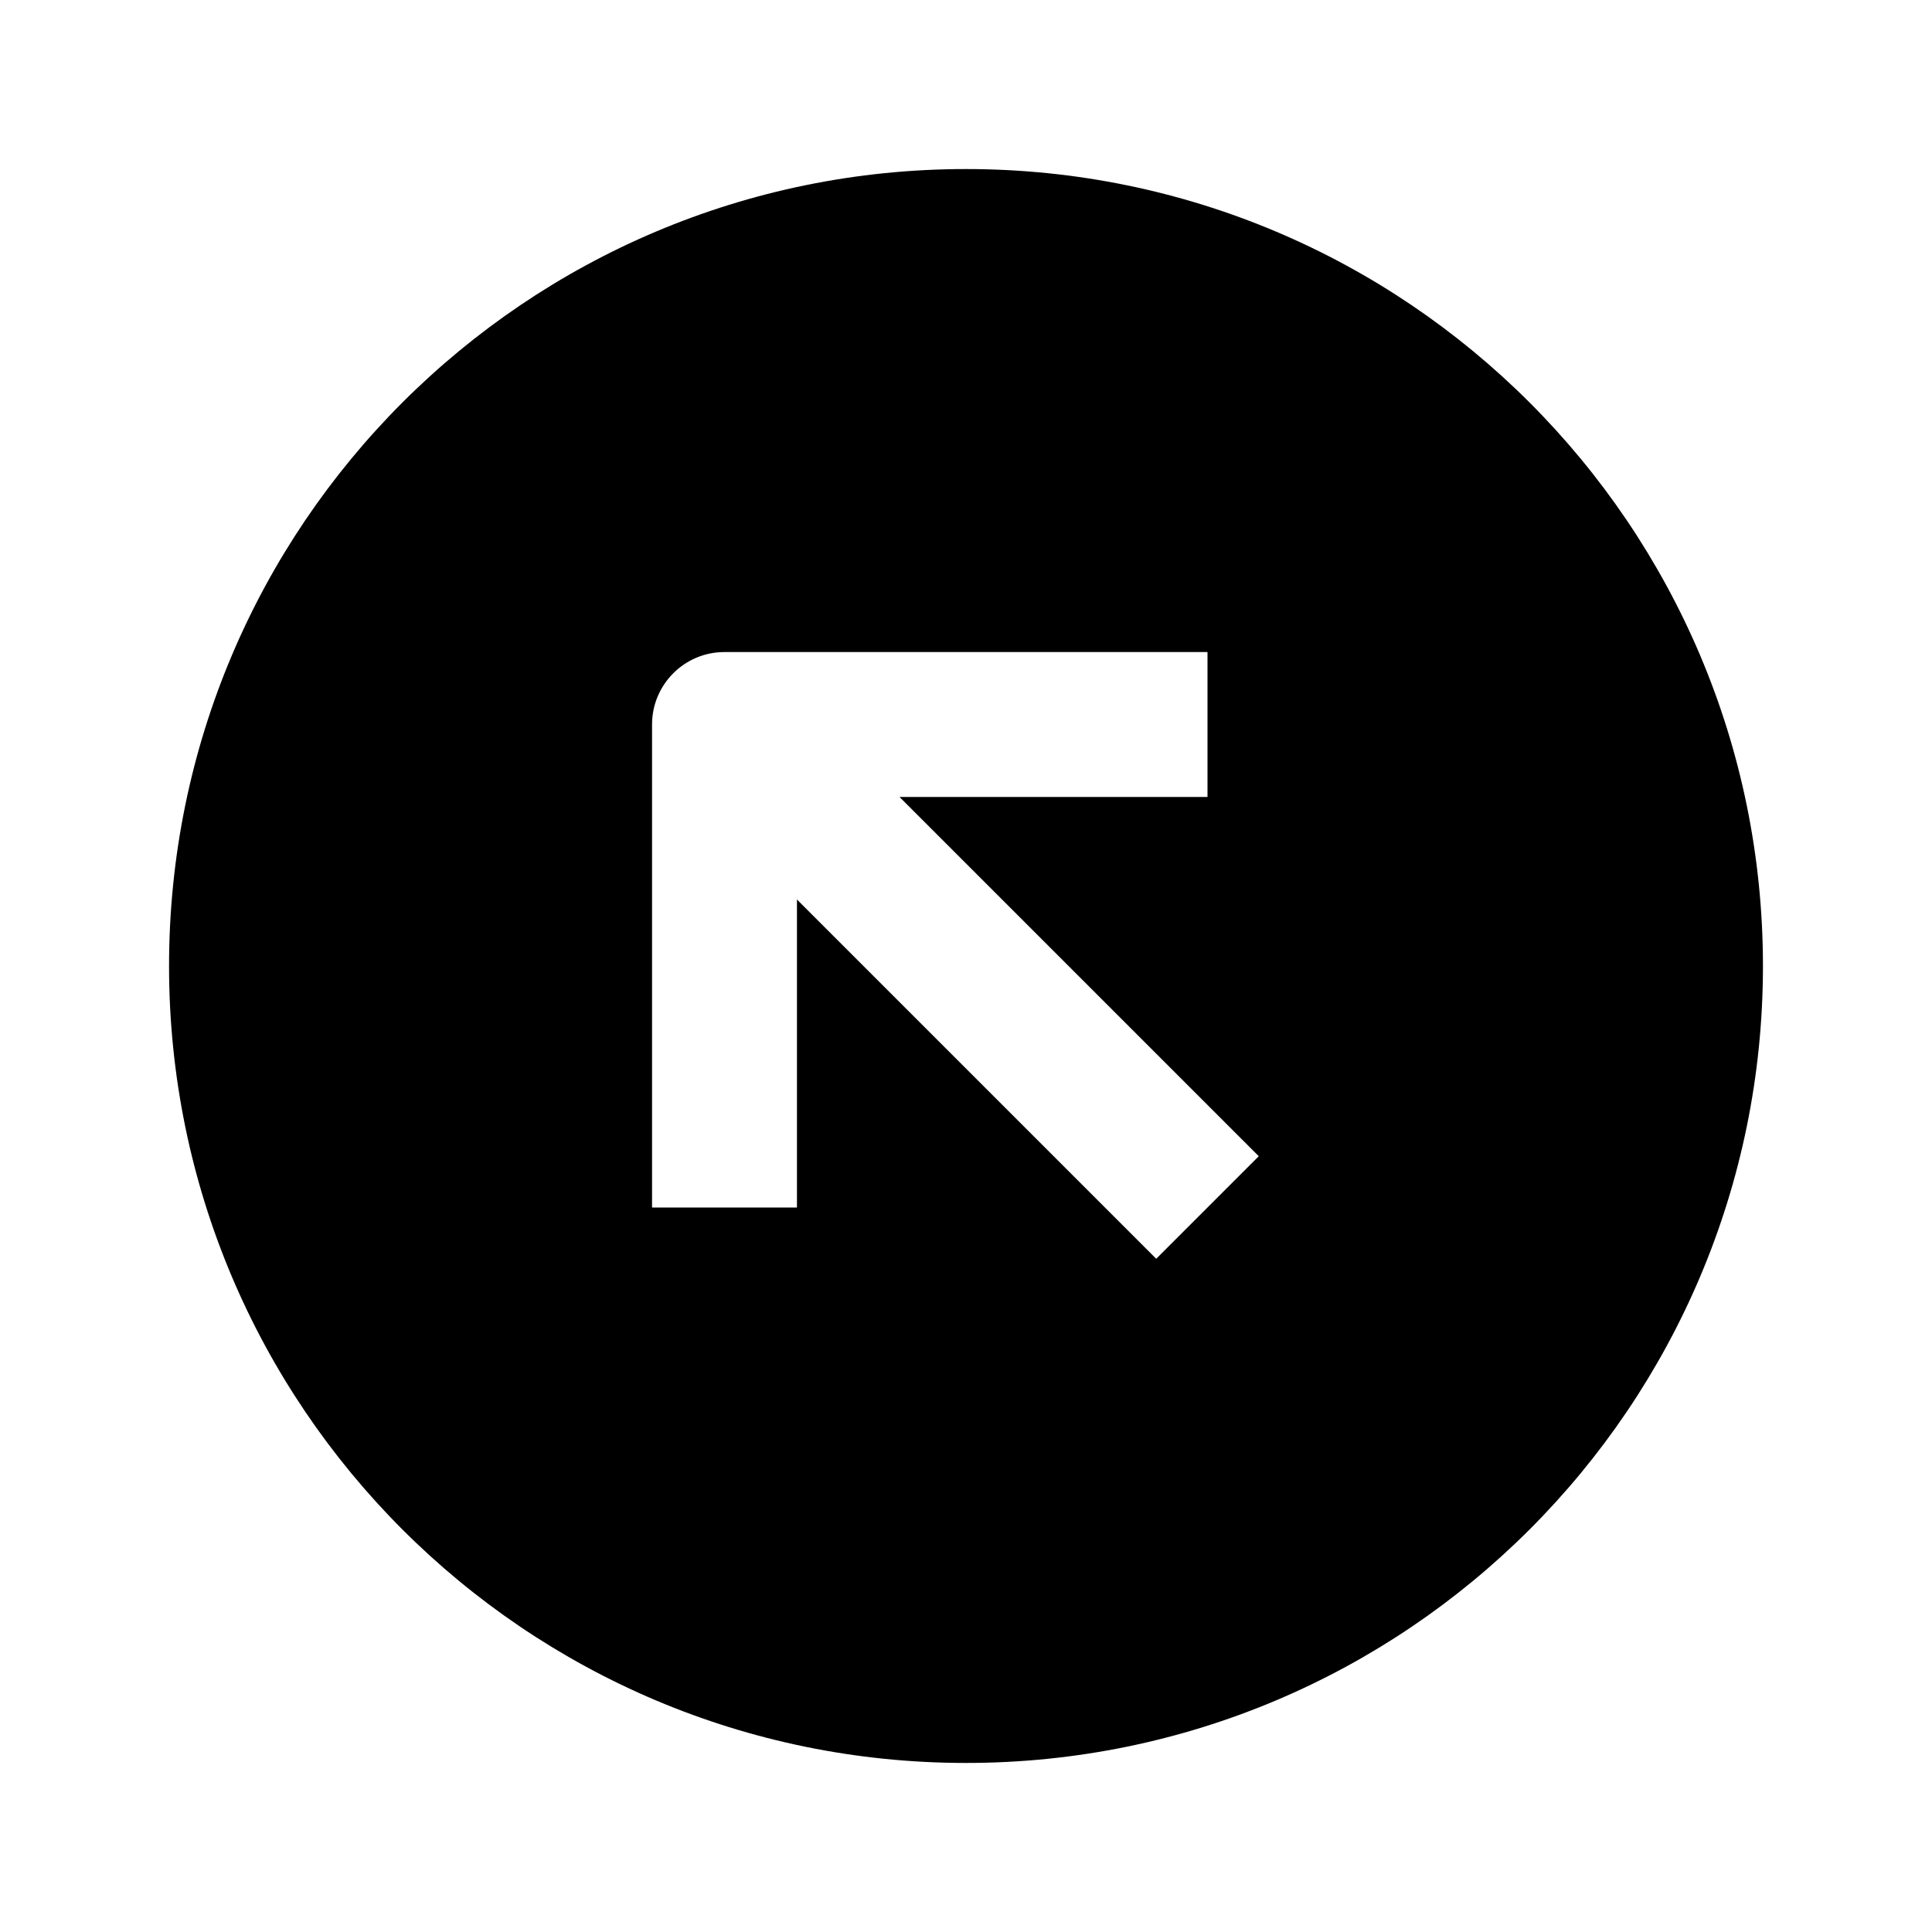
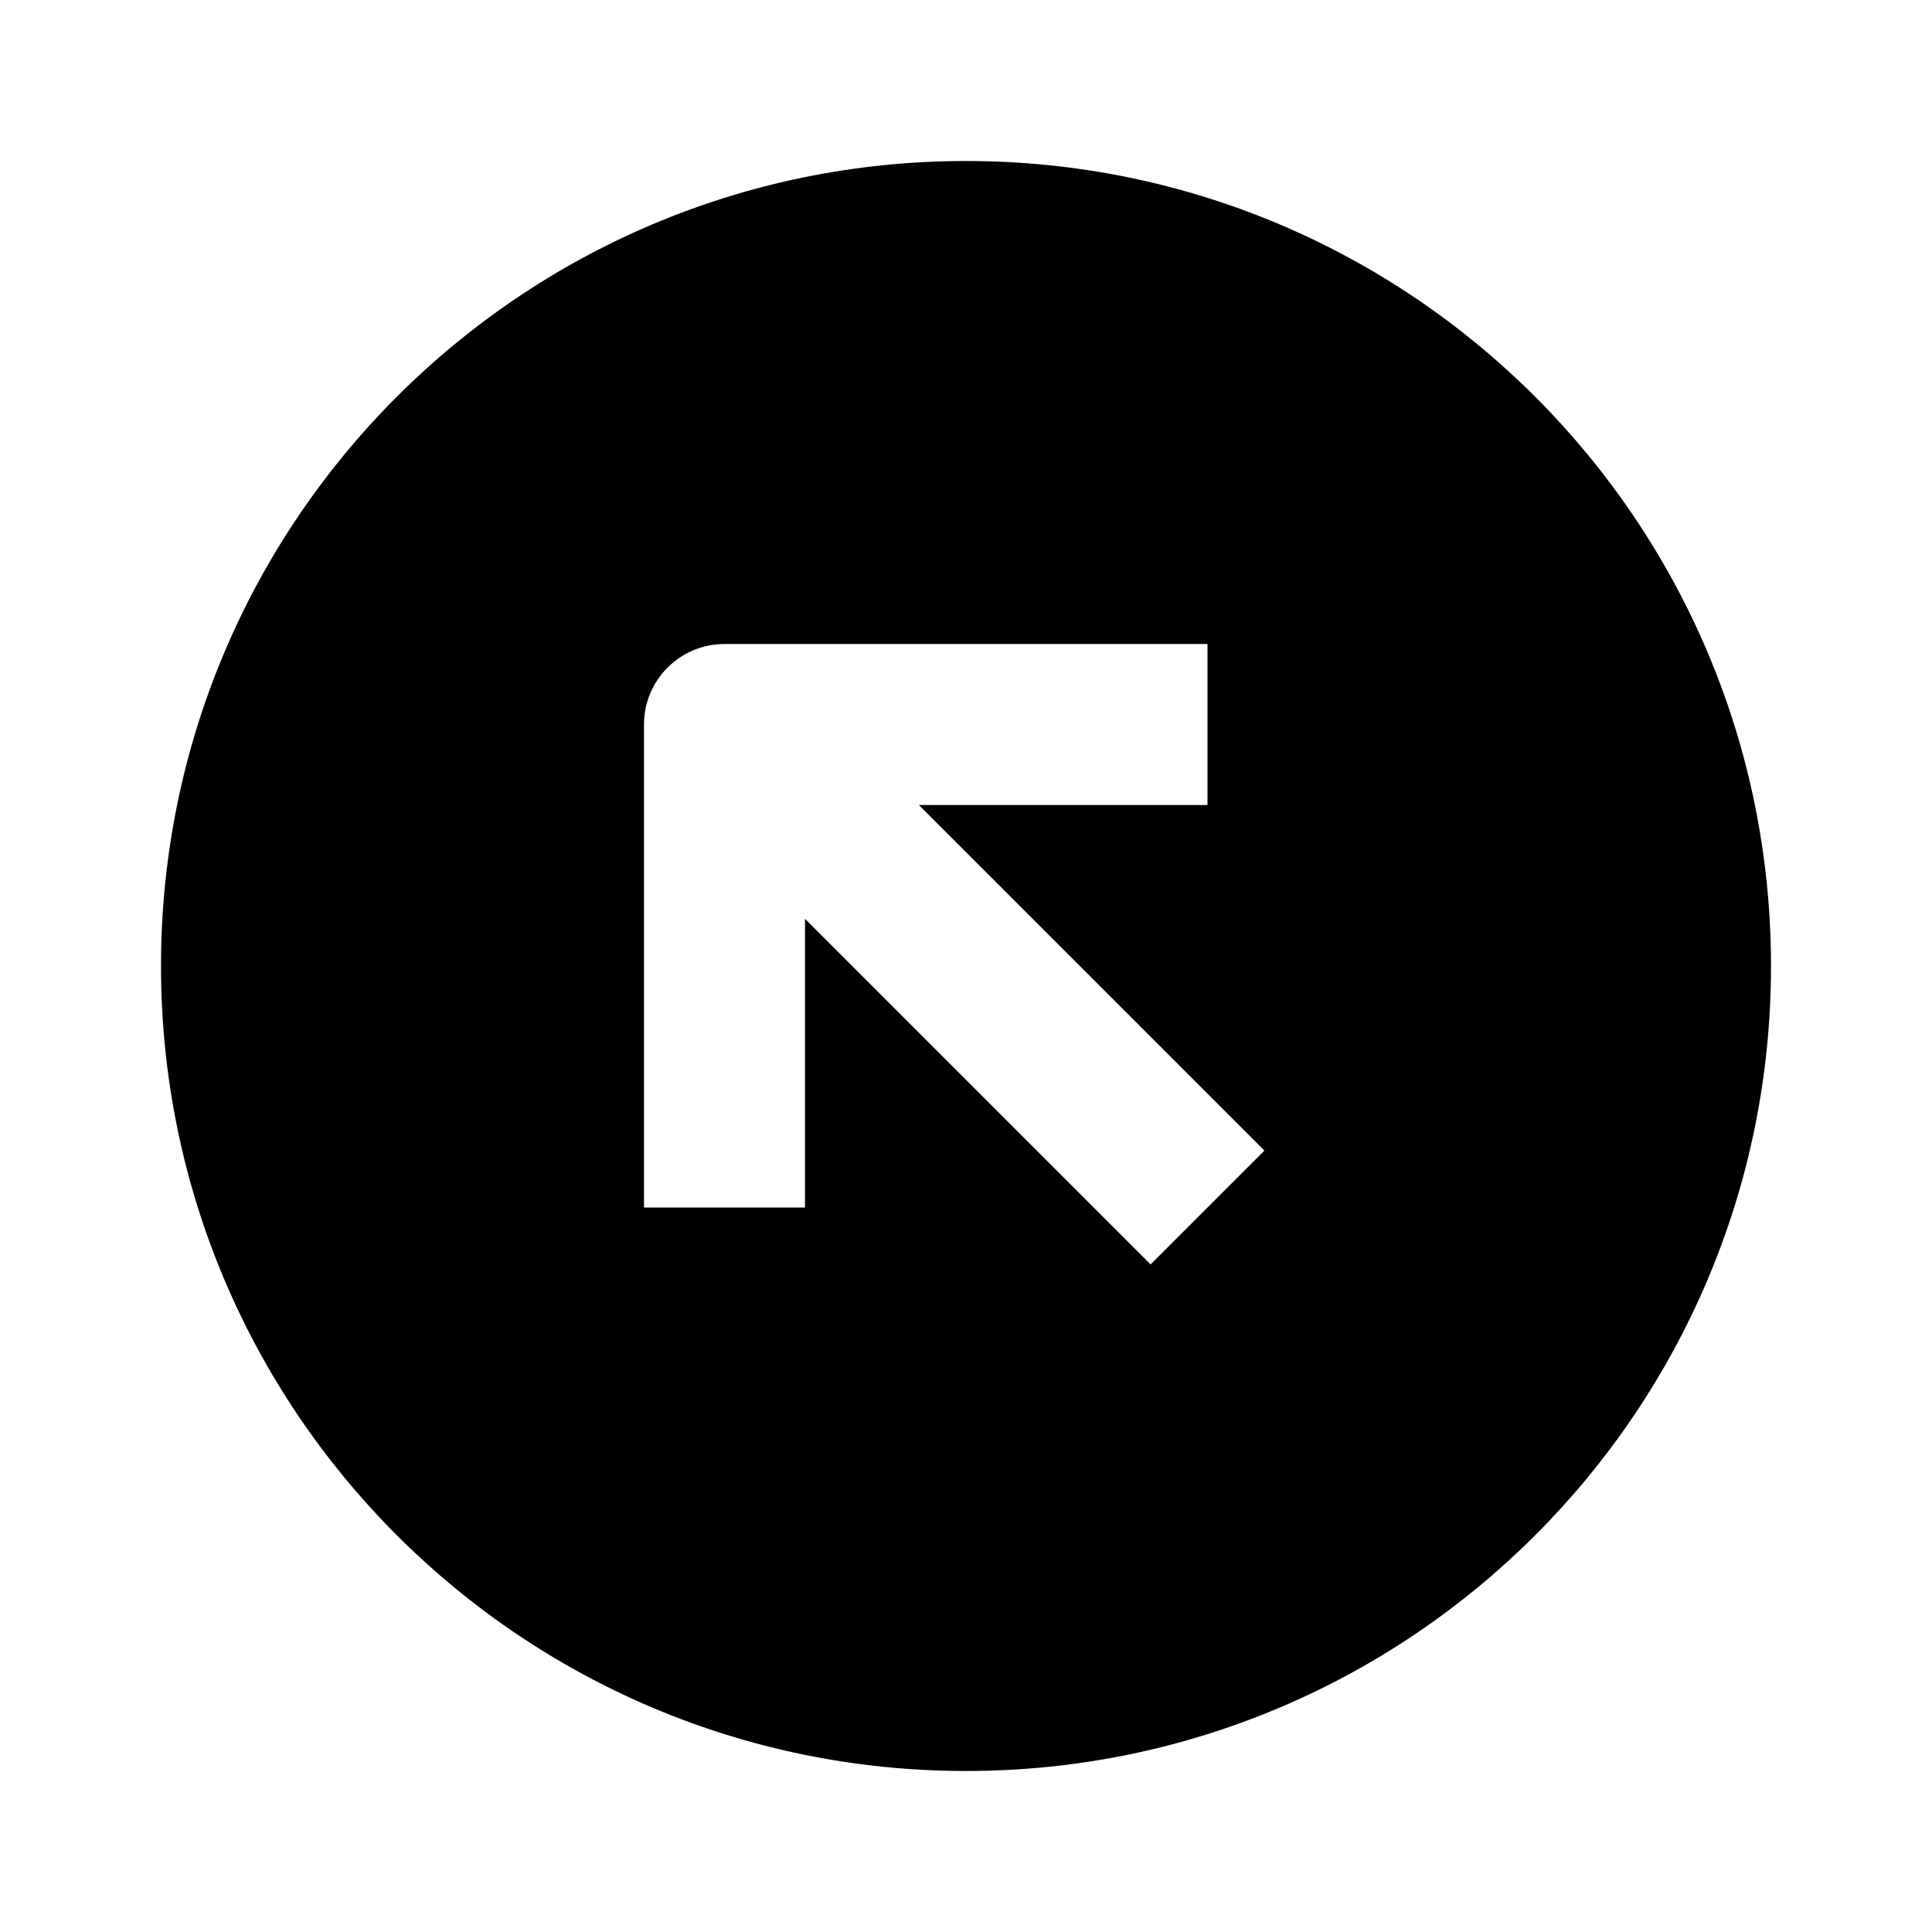
<svg xmlns="http://www.w3.org/2000/svg" width="24" height="24" viewBox="0 0 24 24" fill="none">
-   <path fill-rule="evenodd" clip-rule="evenodd" d="M12 2.1C17.468 2.1 21.9 6.532 21.9 12C21.9 17.468 17.468 21.9 12 21.9C6.532 21.9 2.1 17.468 2.1 12C2.1 6.532 6.532 2.1 12 2.1ZM9 8.1C8.503 8.1 8.1 8.503 8.1 9V15H9.9V11.174L14.363 15.637L15.637 14.363L11.174 9.9H15V8.1H9Z" fill="black" />
+   <path fill-rule="evenodd" clip-rule="evenodd" d="M12 2C17.523 2 22 6.477 22 12C22 17.523 17.523 22 12 22C6.477 22 2 17.523 2 12C2 6.477 6.477 2 12 2ZM9 8C8.448 8 8 8.448 8 9V15H10V11.414L14.293 15.707L15.707 14.293L11.414 10H15V8H9Z" fill="black" />
</svg>
